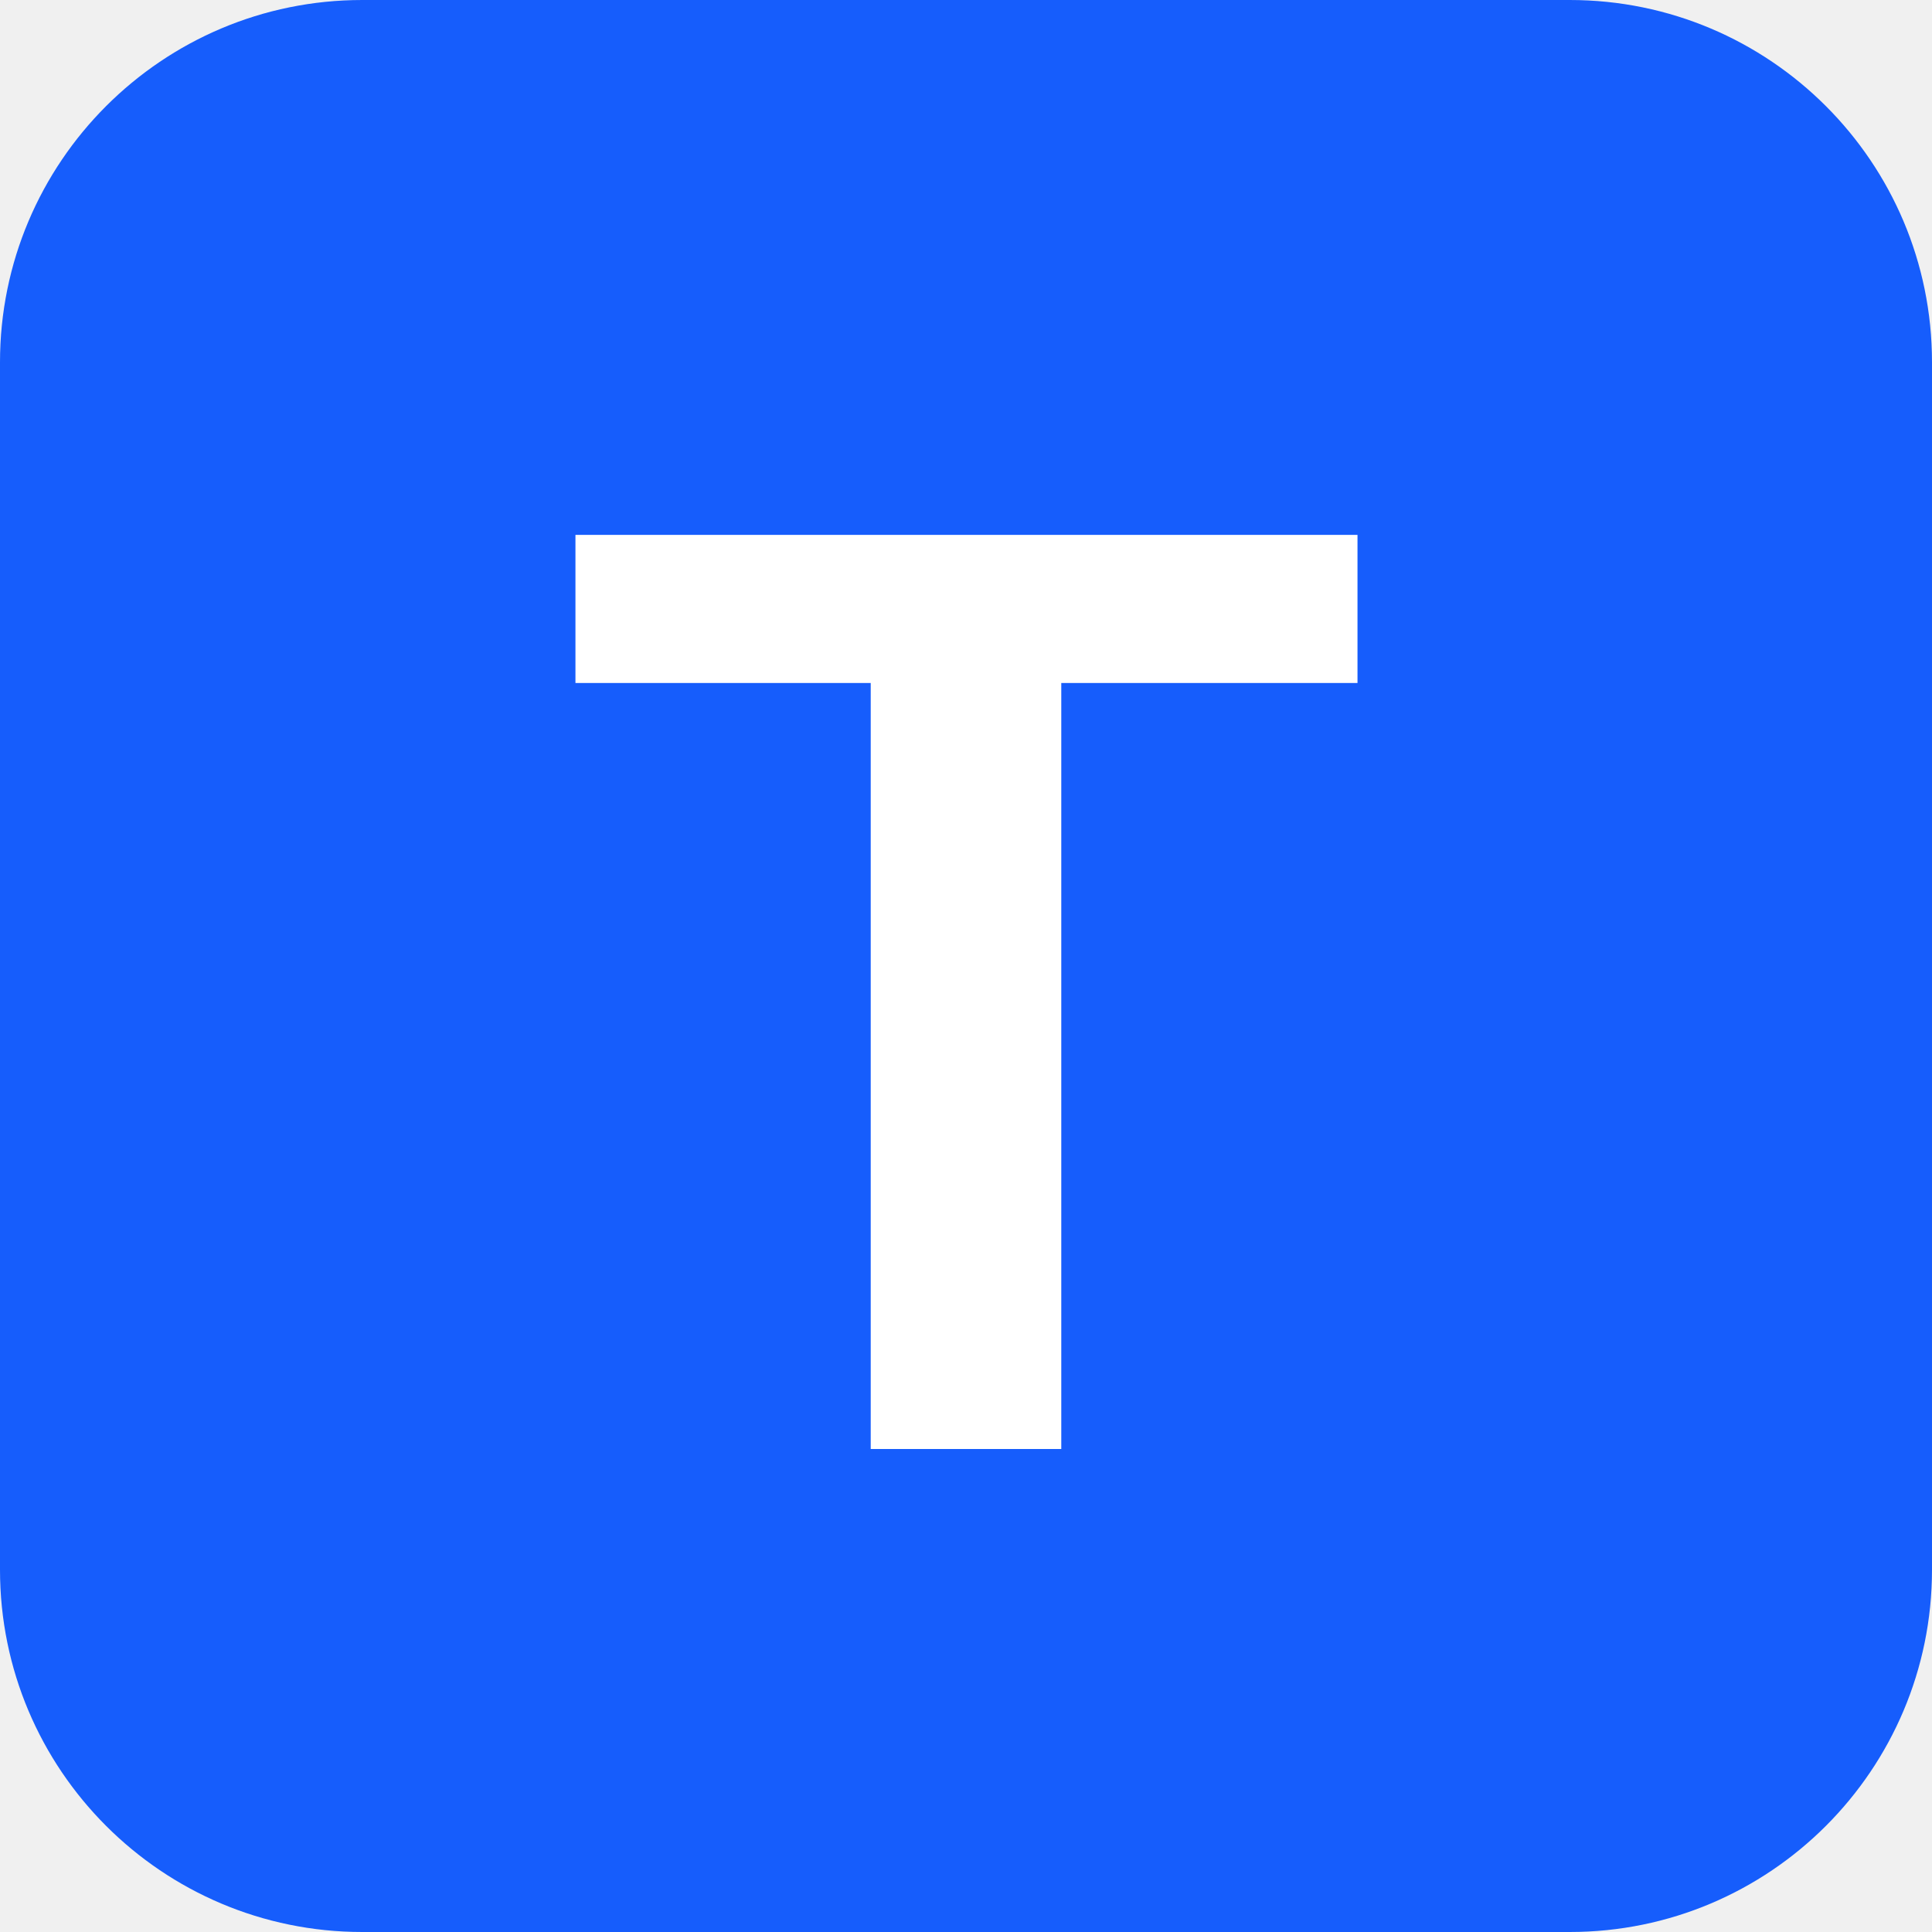
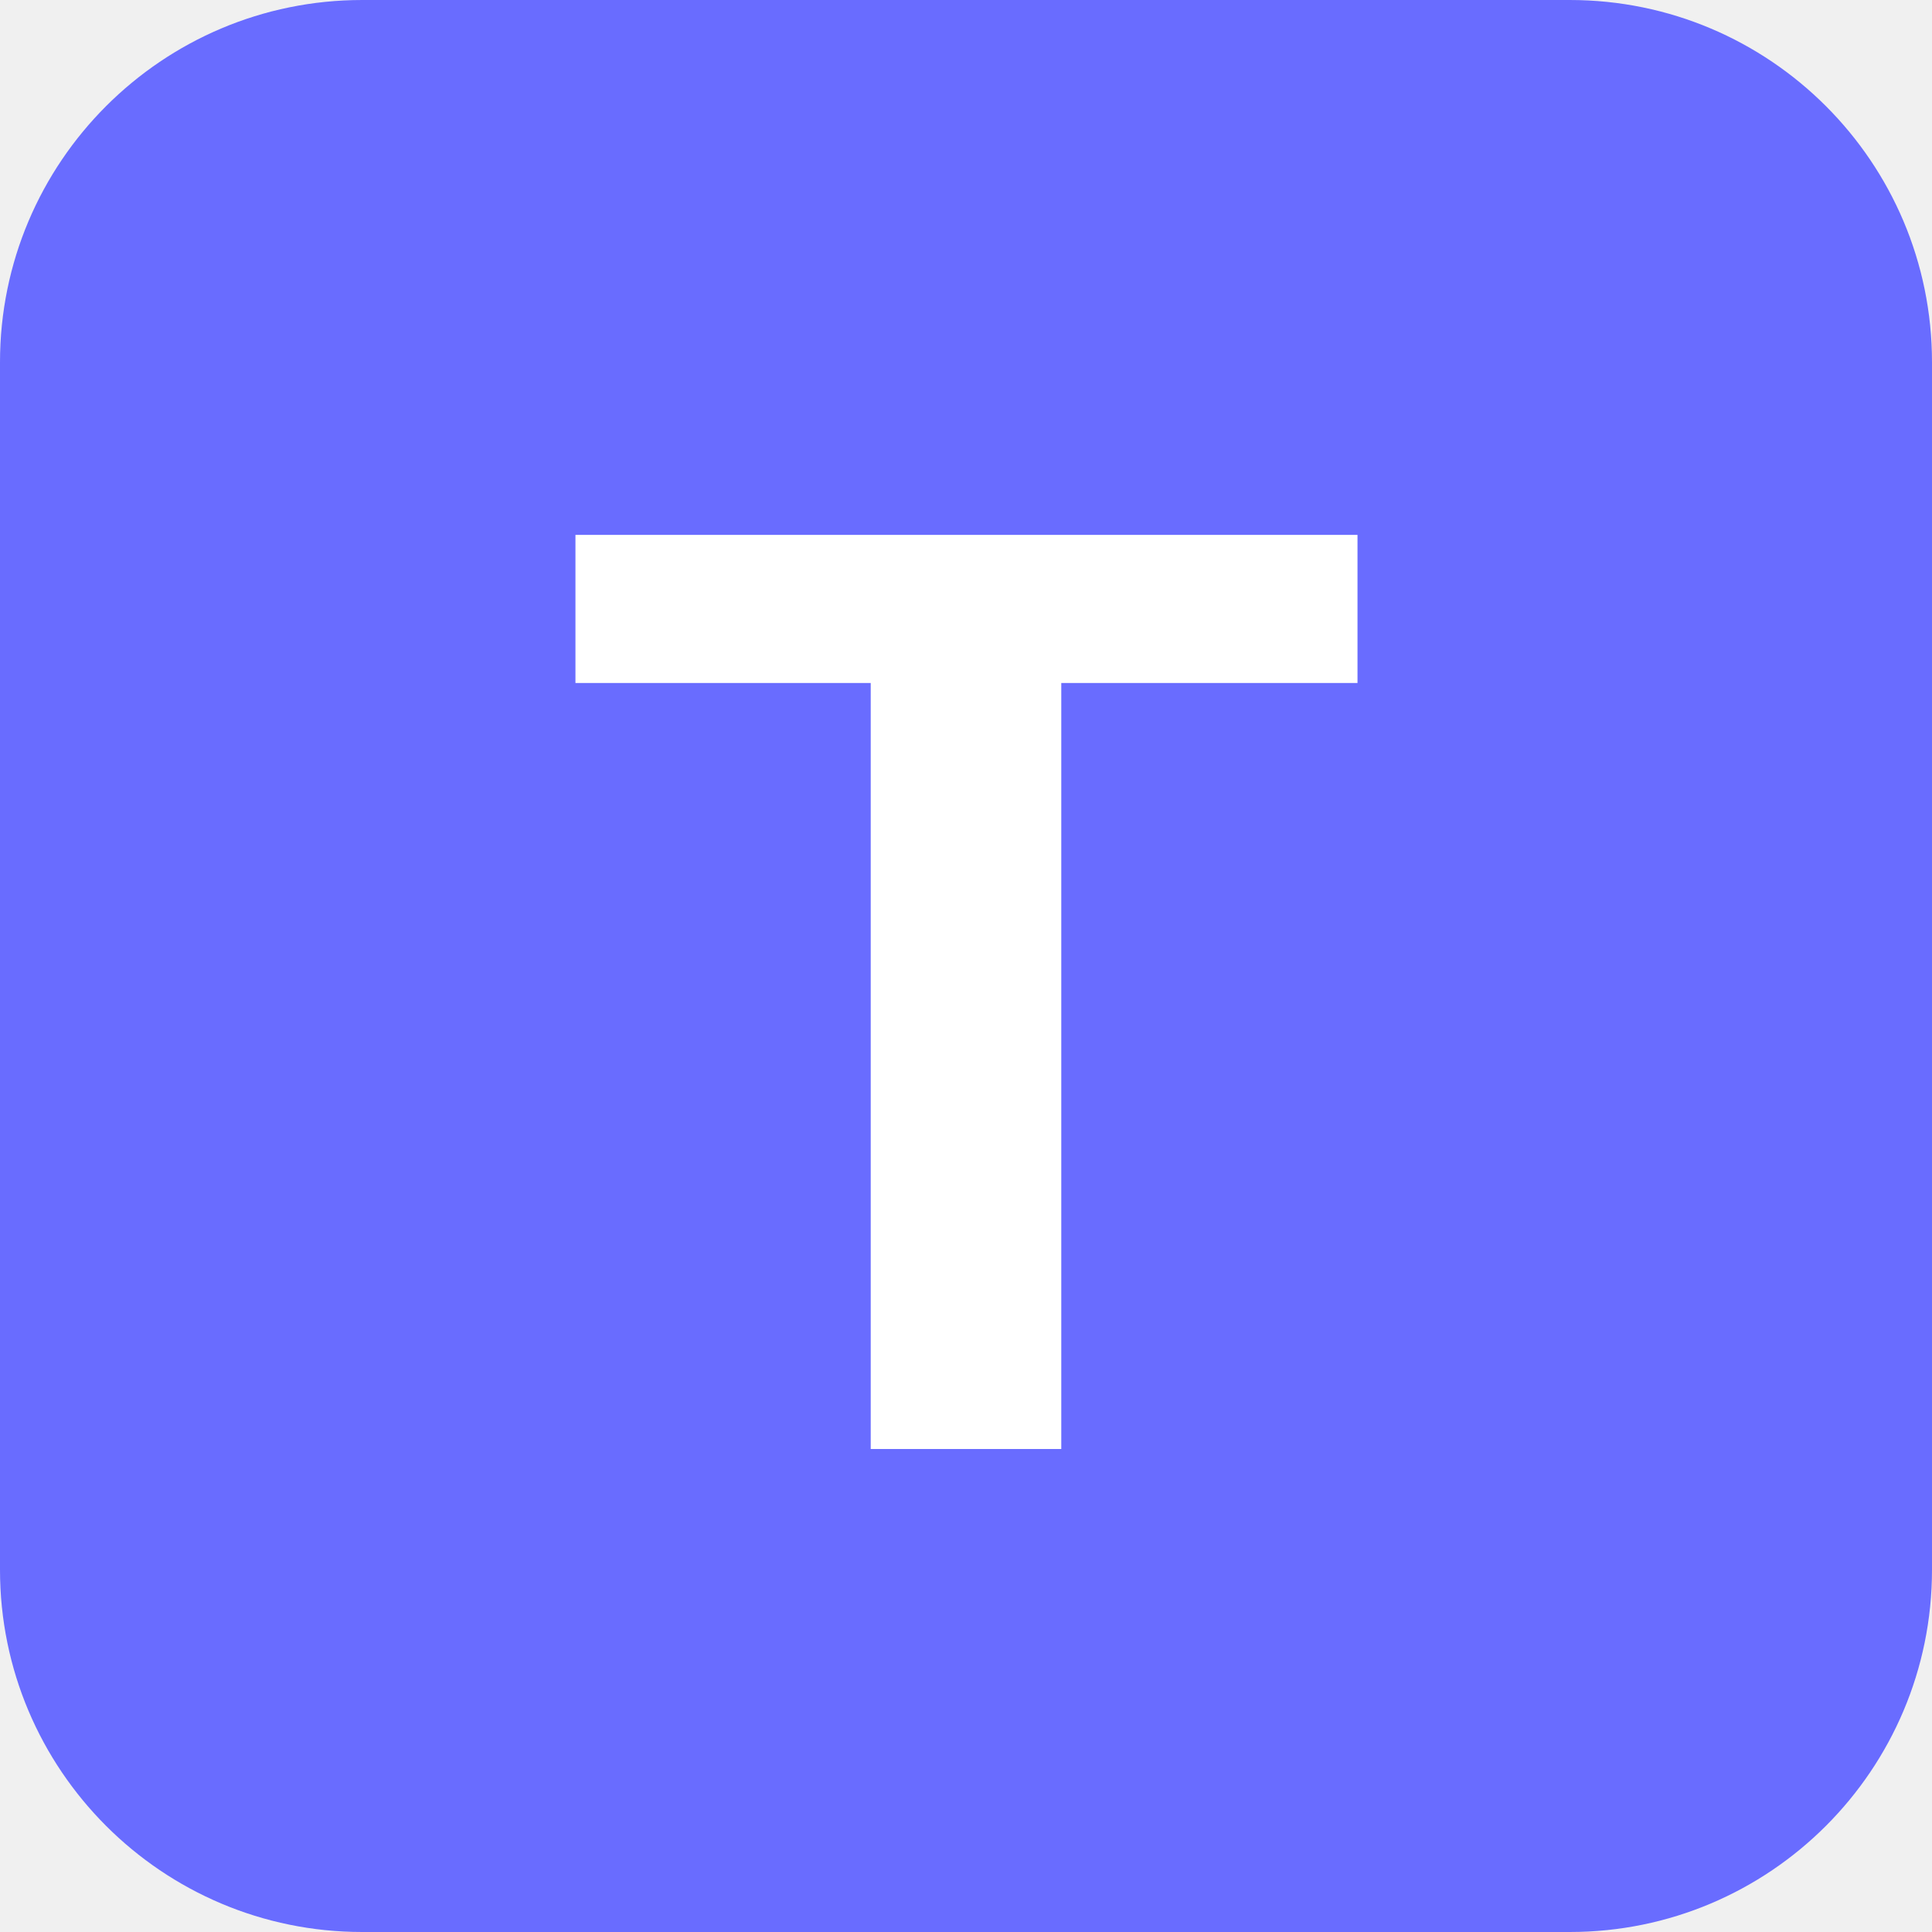
<svg xmlns="http://www.w3.org/2000/svg" width="32" height="32" viewBox="0 0 32 32" fill="none">
-   <rect width="32" height="32" rx="6" fill="#165DFC" />
+   <rect width="32" height="32" rx="6" fill="#696cff" />
  <text x="16" y="24" text-anchor="middle" font-family="Arial, sans-serif" font-size="22" font-weight="bold" fill="white">T</text>
</svg>
